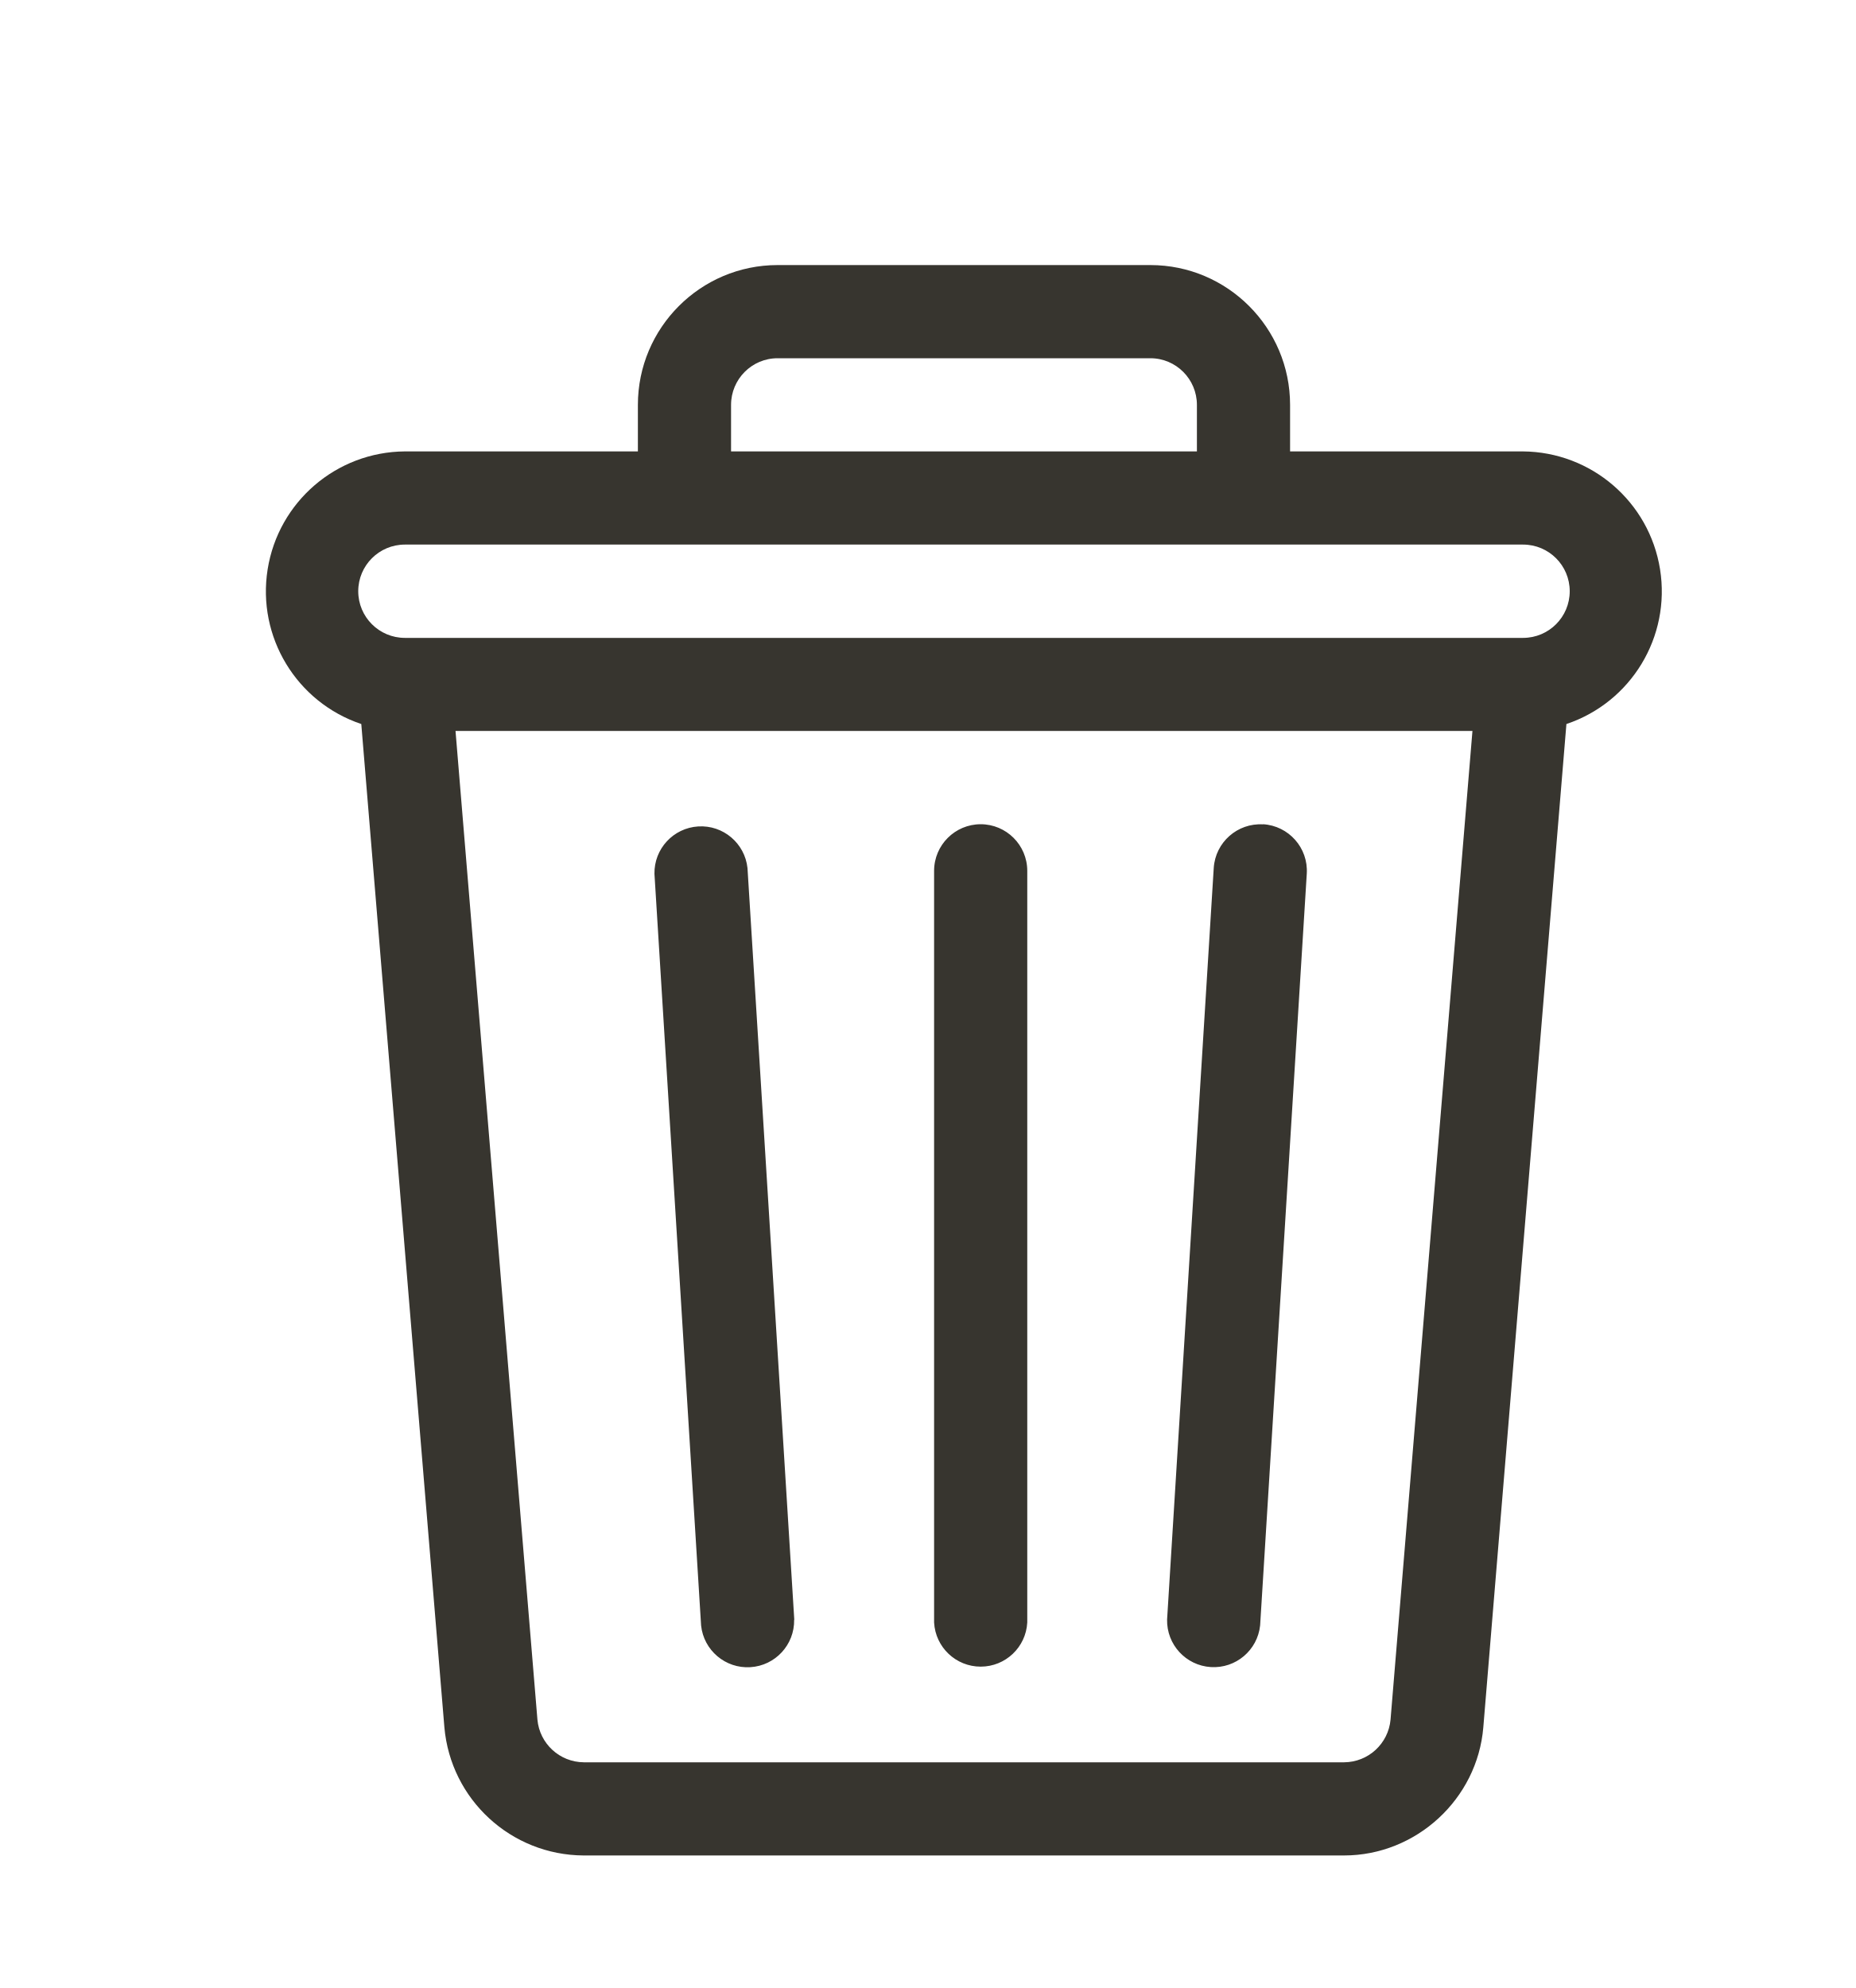
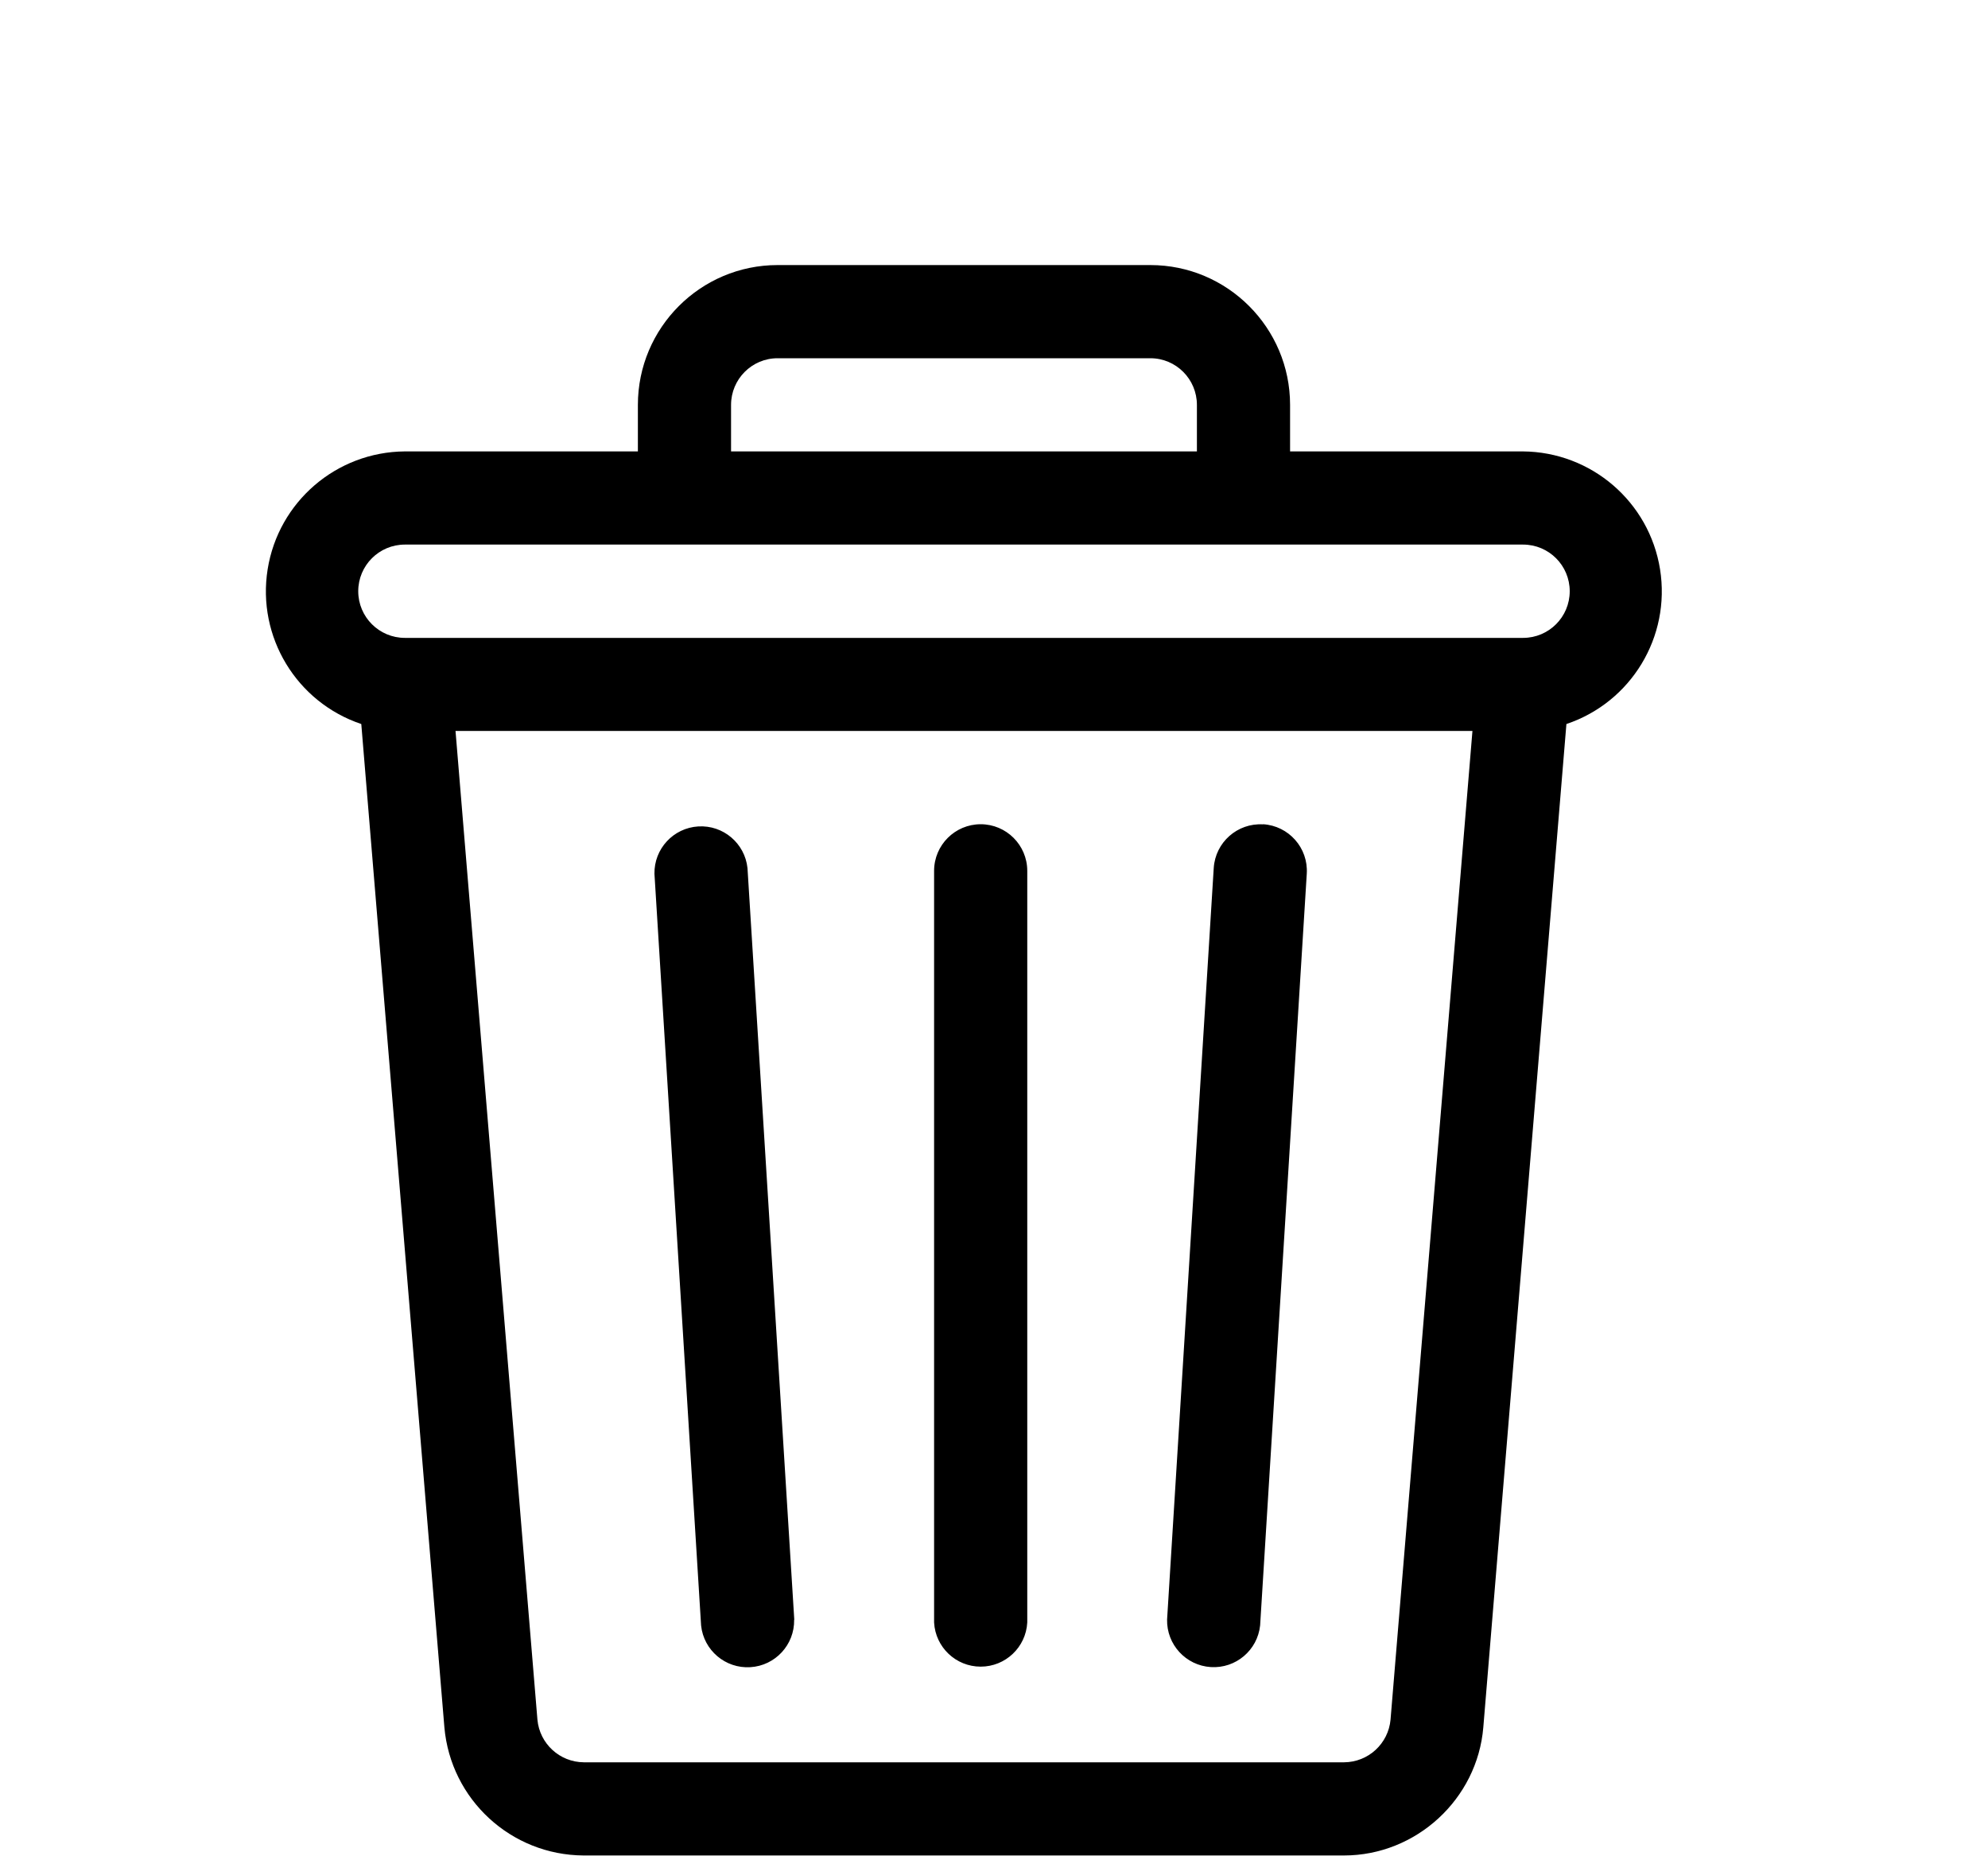
- <svg xmlns="http://www.w3.org/2000/svg" width="14" height="15" fill="none">
-   <path fill="#37352f" d="M11.492 3.406H9.734v-.351C9.734 2.473 9.261 2 8.68 2H5.867c-.581 0-1.054.473-1.054 1.055v.351H3.054a1.056 1.056 0 0 0-.328 2.057l.627 7.57a1.06 1.06 0 0 0 1.05.967h5.738c.544 0 1.006-.425 1.051-.967l.627-7.57a1.056 1.056 0 0 0-.328-2.057Zm-5.976-.351c0-.194.157-.352.351-.352H8.68c.194 0 .351.158.351.352v.351H5.516v-.351Zm4.976 9.92a.354.354 0 0 1-.35.322H4.405a.354.354 0 0 1-.35-.322l-.618-7.46h7.673l-.618 7.46Zm1-8.162H3.055a.352.352 0 0 1 0-.704h8.437a.352.352 0 0 1 0 .704Z" />
-   <path fill="#37352f" d="M5.993 12.22 5.64 6.55a.352.352 0 0 0-.702.043l.352 5.672a.352.352 0 0 0 .702-.043ZM7.4 6.219a.352.352 0 0 0-.352.351v5.672a.352.352 0 0 0 .703 0V6.57a.352.352 0 0 0-.352-.351ZM9.53 6.22a.352.352 0 0 0-.372.329l-.352 5.671a.352.352 0 0 0 .702.044l.352-5.672a.352.352 0 0 0-.33-.373Z" />
+ <svg xmlns="http://www.w3.org/2000/svg" viewBox="0 0 15 14" fill="none">
+   <path fill="currentColor" d="M11.492 3.406H9.734v-.351C9.734 2.473 9.261 2 8.68 2H5.867c-.581 0-1.054.473-1.054 1.055v.351H3.054a1.056 1.056 0 0 0-.328 2.057l.627 7.57a1.06 1.06 0 0 0 1.05.967h5.738c.544 0 1.006-.425 1.051-.967l.627-7.57a1.056 1.056 0 0 0-.328-2.057Zm-5.976-.351c0-.194.157-.352.351-.352H8.68c.194 0 .351.158.351.352v.351H5.516v-.351Zm4.976 9.92a.354.354 0 0 1-.35.322H4.405a.354.354 0 0 1-.35-.322l-.618-7.46h7.673l-.618 7.46Zm1-8.162H3.055a.352.352 0 0 1 0-.704h8.437a.352.352 0 0 1 0 .704Z" />
+   <path fill="currentColor" d="M5.993 12.22 5.64 6.55a.352.352 0 0 0-.702.043l.352 5.672a.352.352 0 0 0 .702-.043ZM7.4 6.219a.352.352 0 0 0-.352.351v5.672a.352.352 0 0 0 .703 0V6.57a.352.352 0 0 0-.352-.351ZM9.53 6.22a.352.352 0 0 0-.372.329l-.352 5.671a.352.352 0 0 0 .702.044l.352-5.672a.352.352 0 0 0-.33-.373Z" />
</svg>
